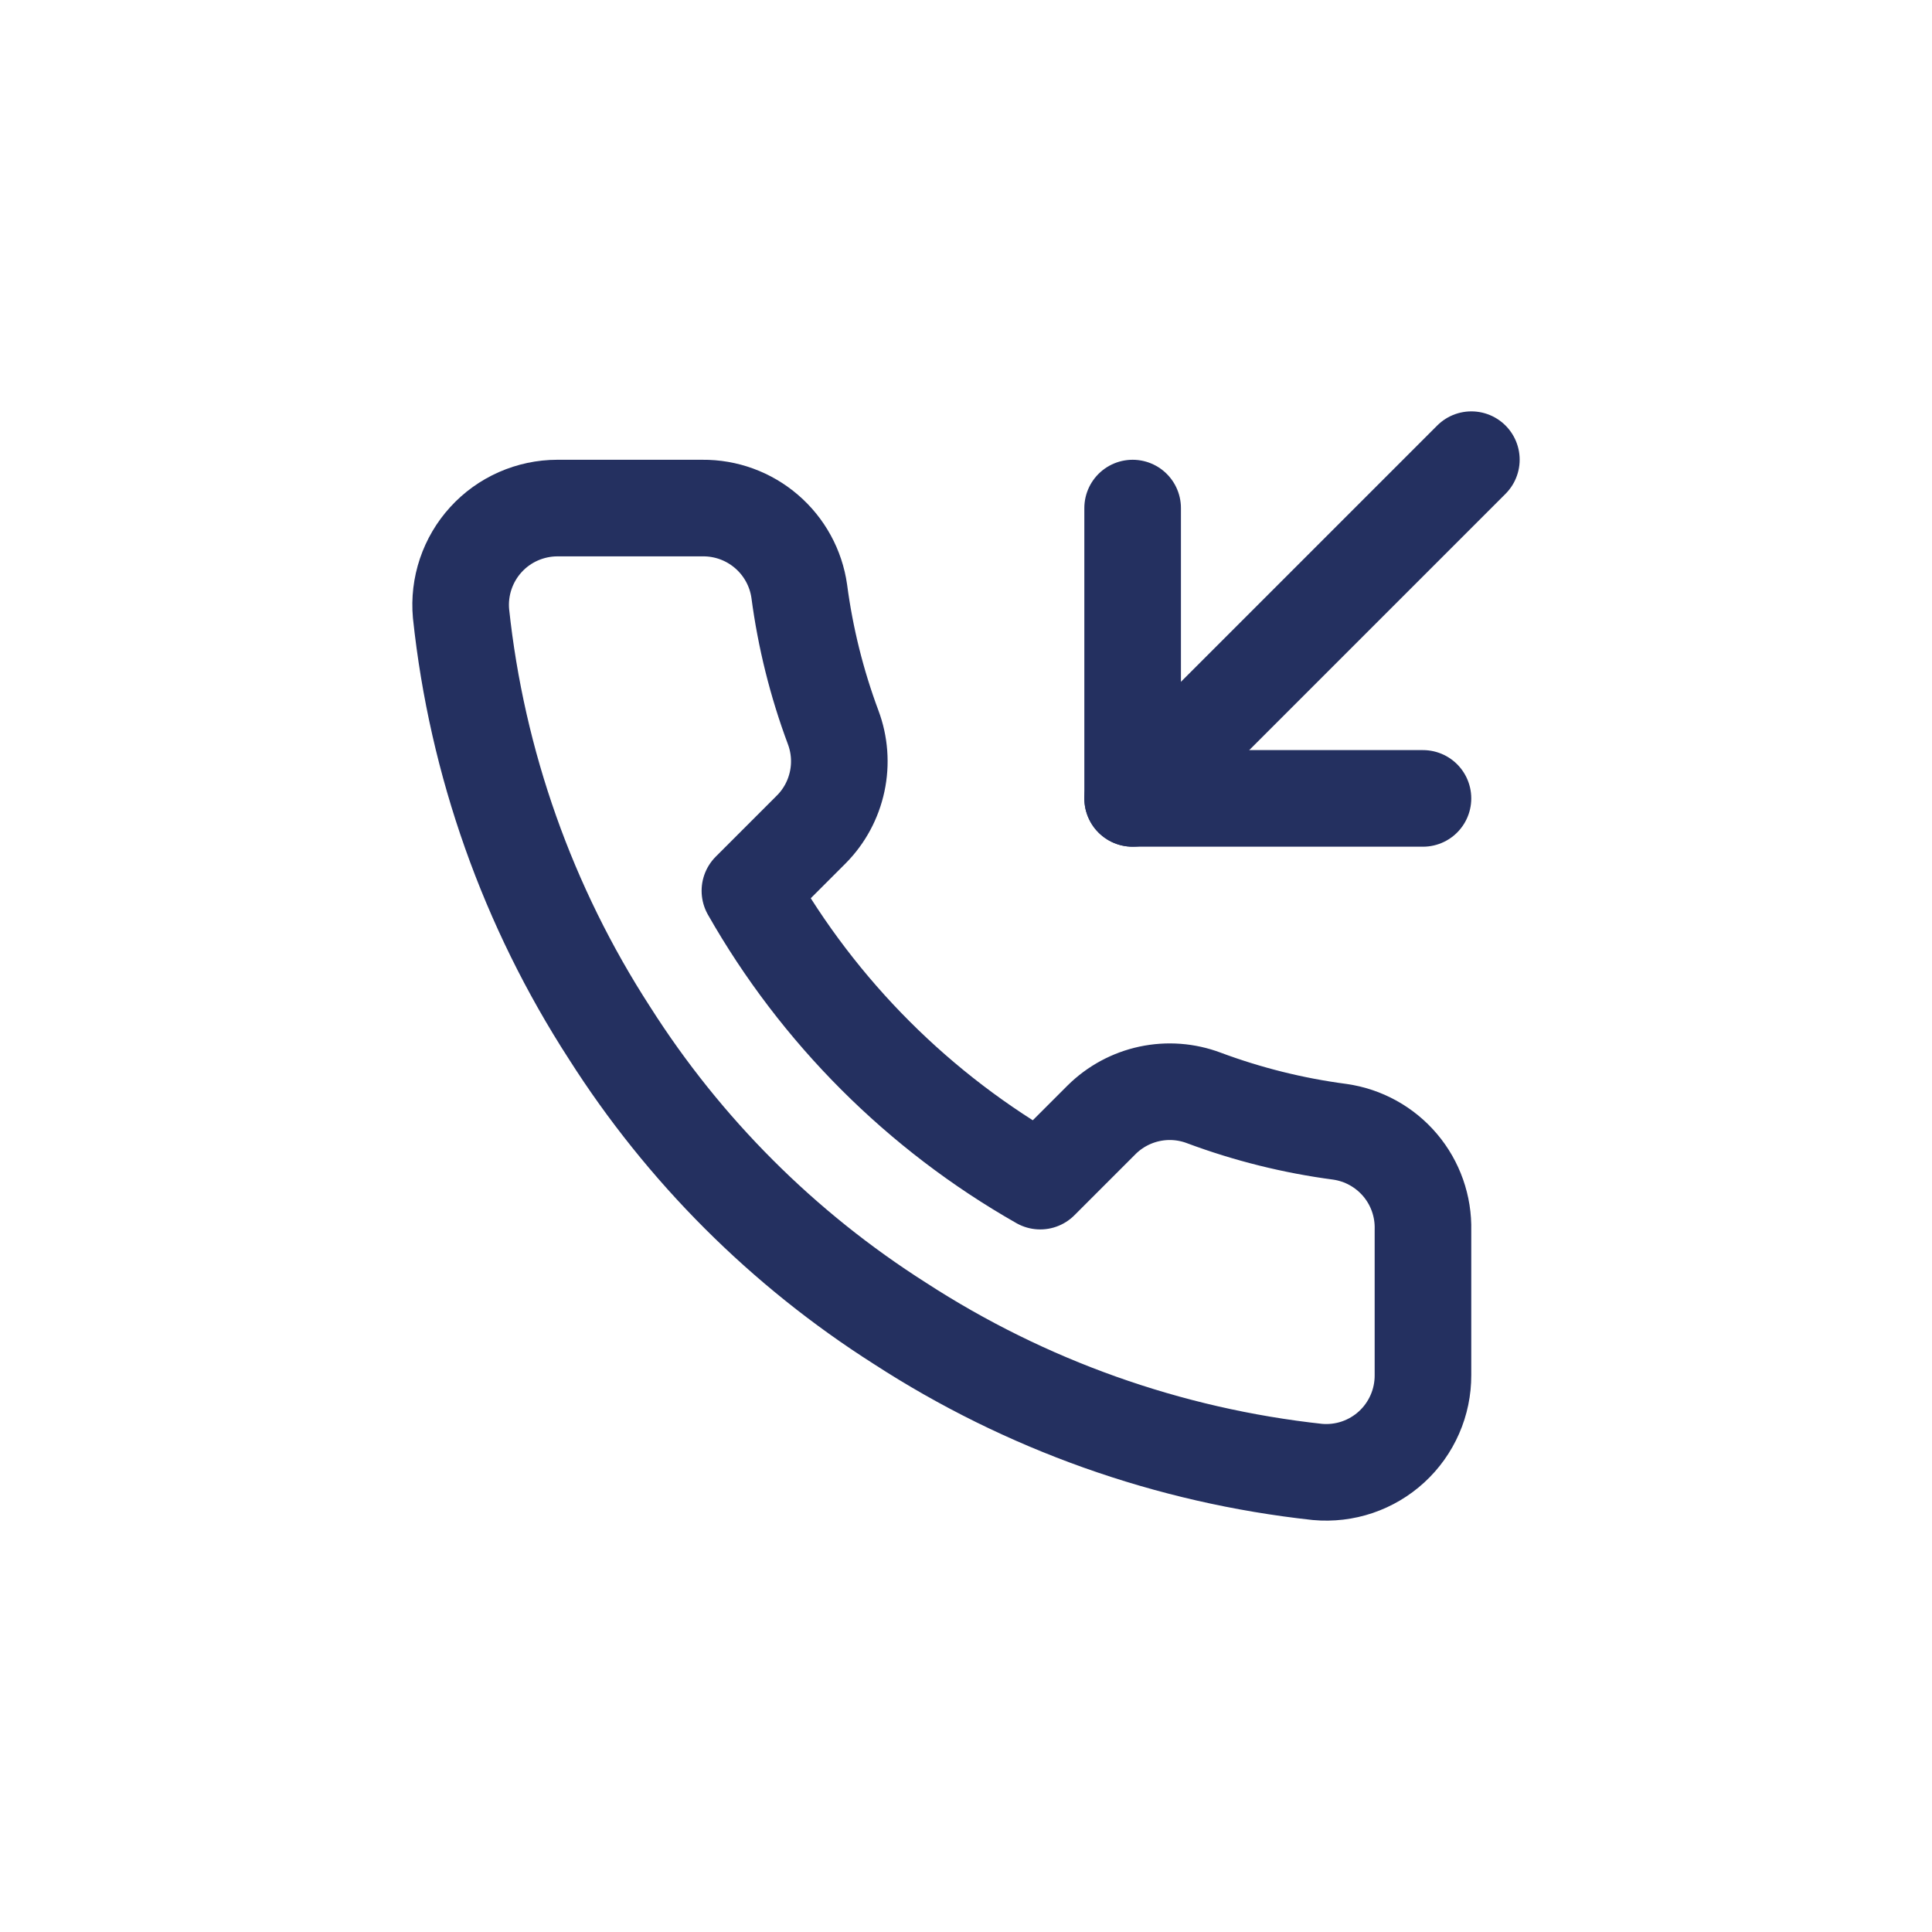
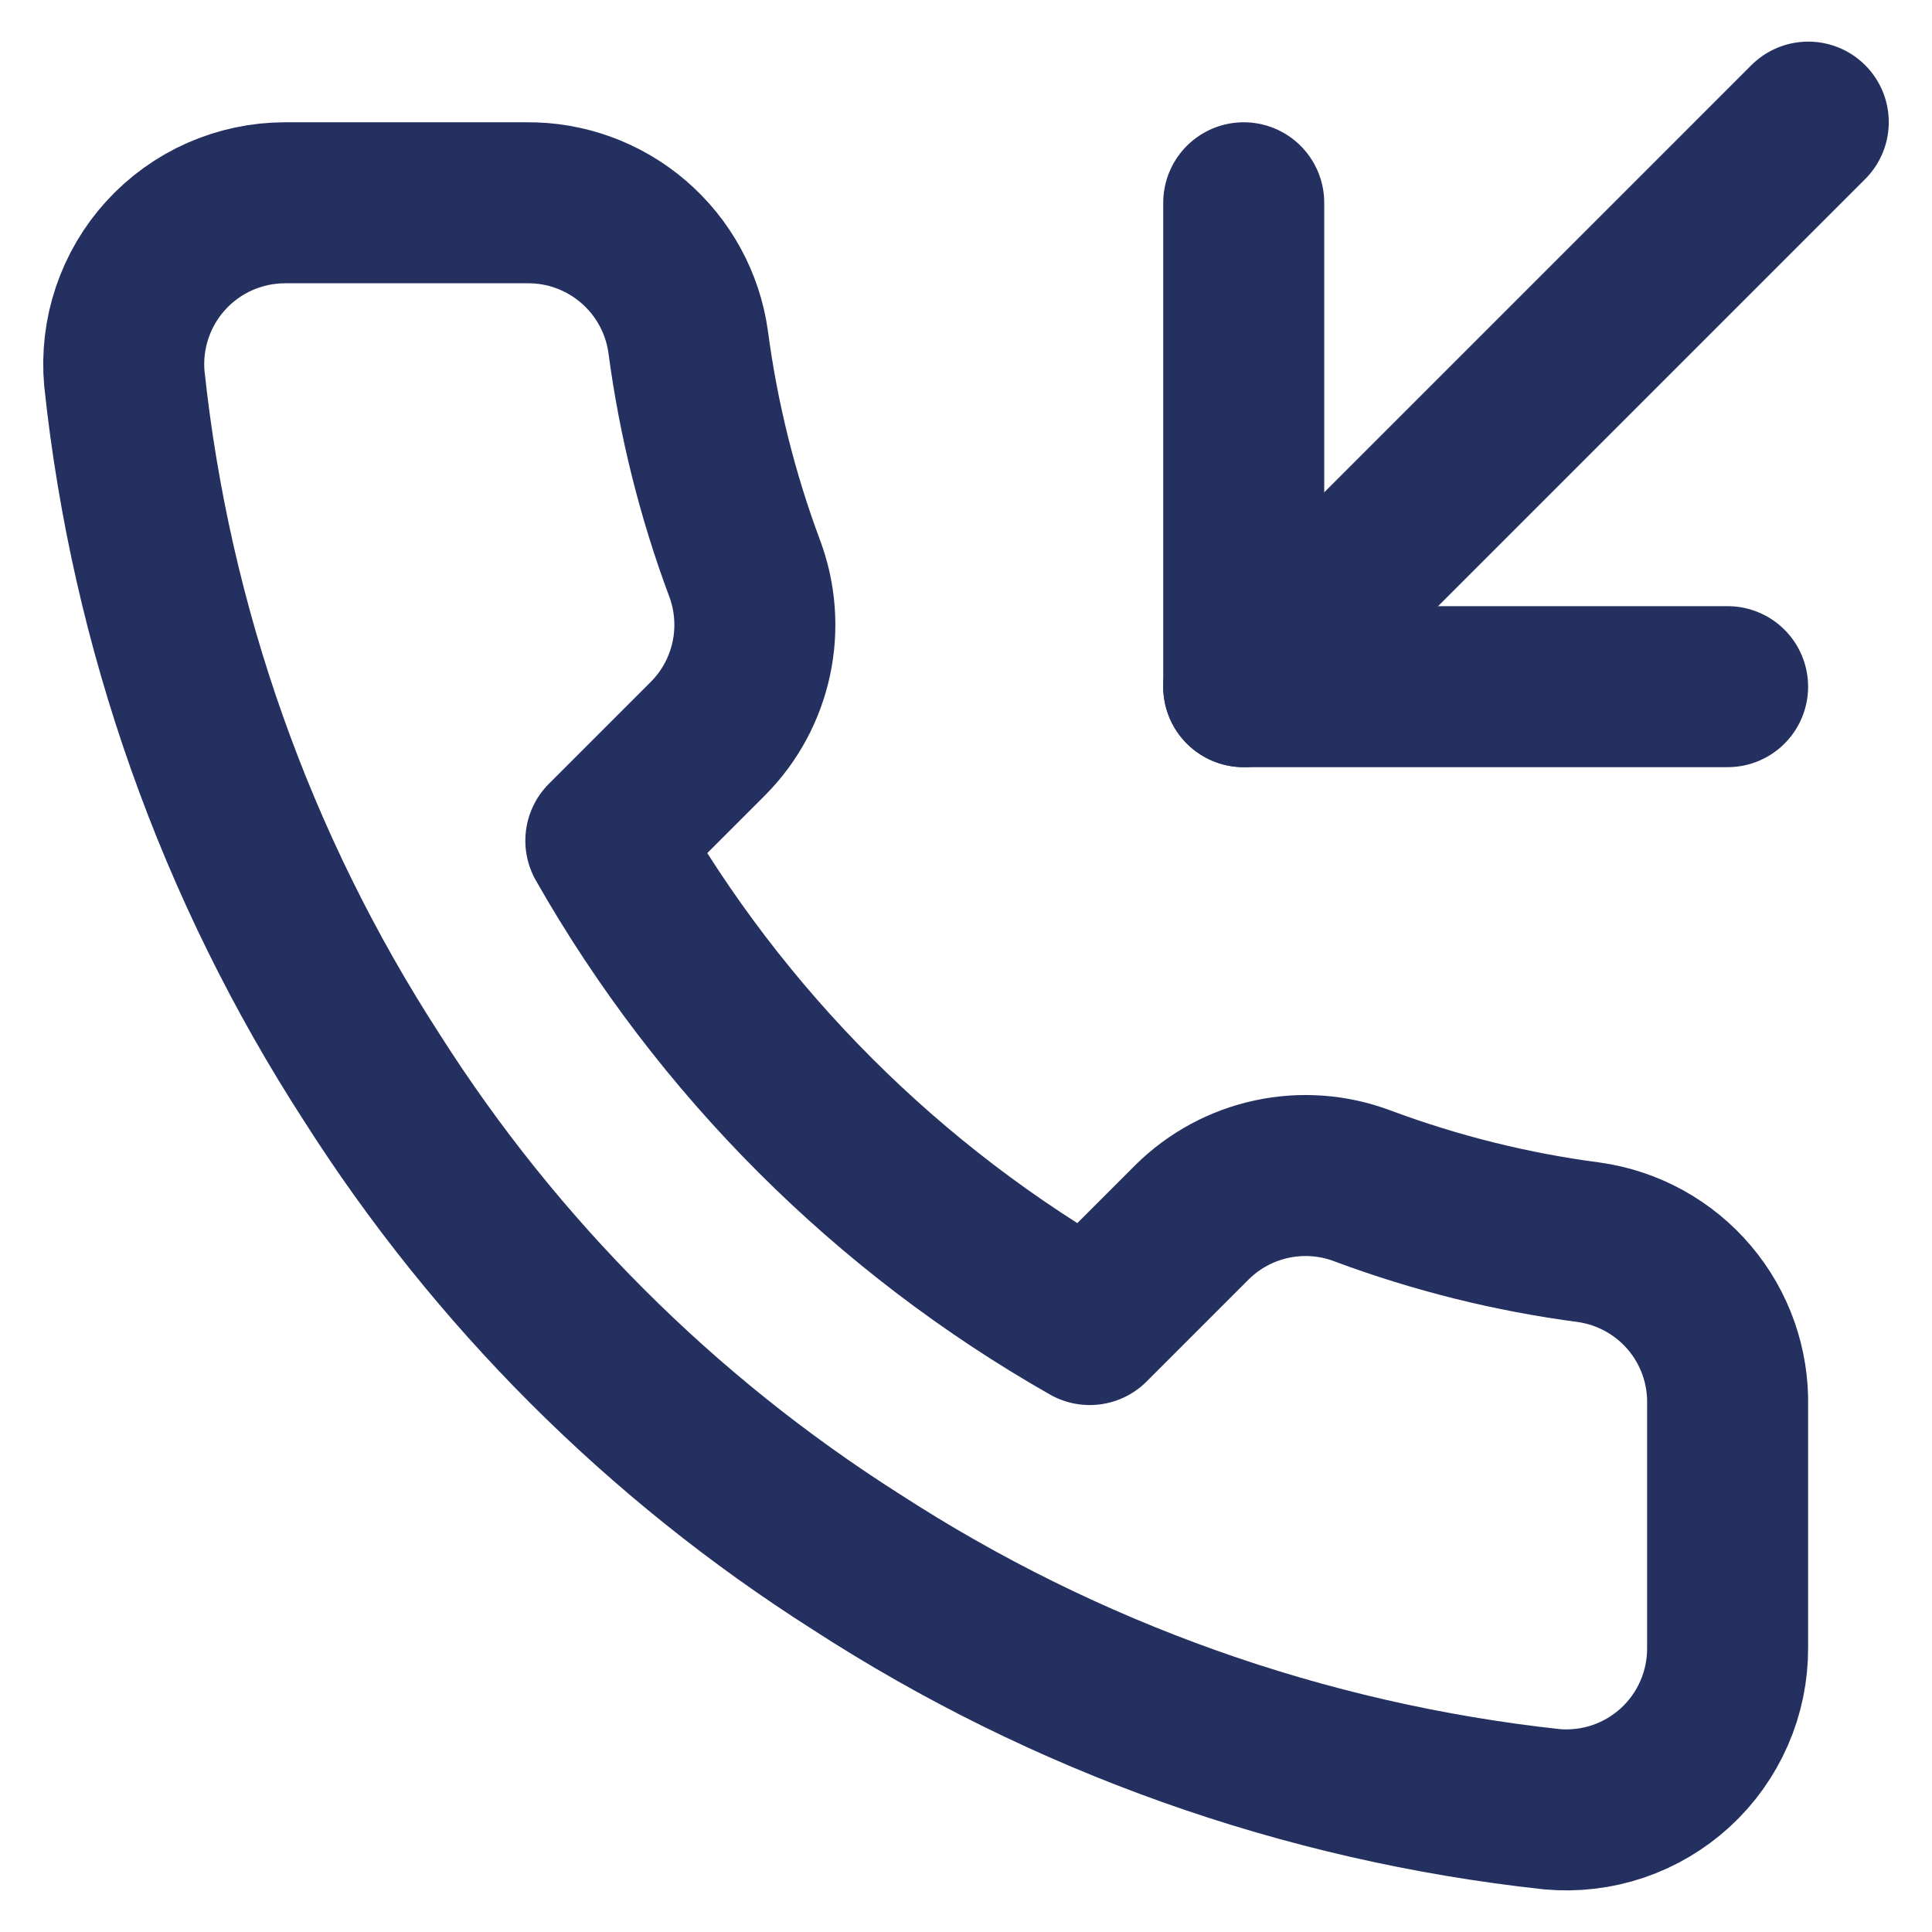
- <svg xmlns="http://www.w3.org/2000/svg" width="40" height="40" viewBox="0 0 40 40" fill="none">
-   <path d="M23.45 10.519V16.53H29.461" stroke="#243060" stroke-width="2" stroke-linecap="round" stroke-linejoin="round" />
-   <path d="M30.463 9.517L23.45 16.53" stroke="#243060" stroke-width="2" stroke-linecap="round" stroke-linejoin="round" />
-   <path d="M29.461 25.466V28.471C29.462 28.75 29.405 29.027 29.293 29.282C29.181 29.538 29.018 29.767 28.812 29.956C28.606 30.145 28.364 30.288 28.099 30.378C27.835 30.467 27.555 30.5 27.277 30.475C24.195 30.14 21.233 29.087 18.632 27.399C16.211 25.861 14.159 23.809 12.621 21.389C10.928 18.775 9.874 15.8 9.545 12.703C9.52 12.426 9.553 12.147 9.642 11.883C9.731 11.62 9.873 11.377 10.061 11.172C10.248 10.966 10.477 10.802 10.731 10.69C10.986 10.578 11.261 10.519 11.539 10.519H14.544C15.03 10.514 15.502 10.687 15.87 11.004C16.239 11.321 16.48 11.761 16.548 12.242C16.675 13.204 16.91 14.148 17.249 15.057C17.384 15.416 17.413 15.806 17.333 16.18C17.253 16.555 17.068 16.899 16.798 17.171L15.526 18.443C16.952 20.951 19.029 23.028 21.537 24.454L22.809 23.182C23.081 22.913 23.425 22.727 23.8 22.647C24.175 22.567 24.564 22.596 24.923 22.731C25.832 23.07 26.776 23.305 27.738 23.432C28.225 23.501 28.669 23.746 28.987 24.121C29.305 24.496 29.473 24.975 29.461 25.466Z" stroke="#243060" stroke-width="2" stroke-linecap="round" stroke-linejoin="round" />
+ <svg xmlns="http://www.w3.org/2000/svg" width="24" height="24" viewBox="0 0 24 24" fill="none">
+   <path d="M15.45 2.519V8.53H21.461" stroke="#243060" stroke-width="2" stroke-linecap="round" stroke-linejoin="round" />
+   <path d="M22.463 1.517L15.45 8.53" stroke="#243060" stroke-width="2" stroke-linecap="round" stroke-linejoin="round" />
+   <path d="M21.461 17.466V20.471C21.462 20.75 21.405 21.027 21.293 21.282C21.181 21.538 21.018 21.767 20.812 21.956C20.606 22.145 20.364 22.288 20.099 22.378C19.835 22.467 19.555 22.5 19.277 22.475C16.195 22.14 13.233 21.087 10.632 19.399C8.211 17.861 6.159 15.809 4.621 13.389C2.928 10.775 1.874 7.8 1.545 4.703C1.52 4.426 1.553 4.147 1.642 3.883C1.731 3.62 1.873 3.377 2.061 3.172C2.249 2.966 2.477 2.802 2.731 2.69C2.986 2.578 3.261 2.519 3.539 2.519H6.544C7.03 2.514 7.502 2.687 7.87 3.004C8.239 3.321 8.48 3.761 8.548 4.242C8.675 5.204 8.91 6.148 9.249 7.057C9.384 7.416 9.413 7.806 9.333 8.18C9.253 8.555 9.068 8.899 8.798 9.171L7.526 10.443C8.952 12.951 11.029 15.028 13.537 16.454L14.809 15.182C15.082 14.912 15.425 14.727 15.8 14.647C16.175 14.567 16.564 14.596 16.923 14.731C17.832 15.07 18.776 15.306 19.738 15.432C20.225 15.501 20.669 15.746 20.987 16.121C21.305 16.496 21.473 16.975 21.461 17.466Z" stroke="#243060" stroke-width="2" stroke-linecap="round" stroke-linejoin="round" />
</svg>
